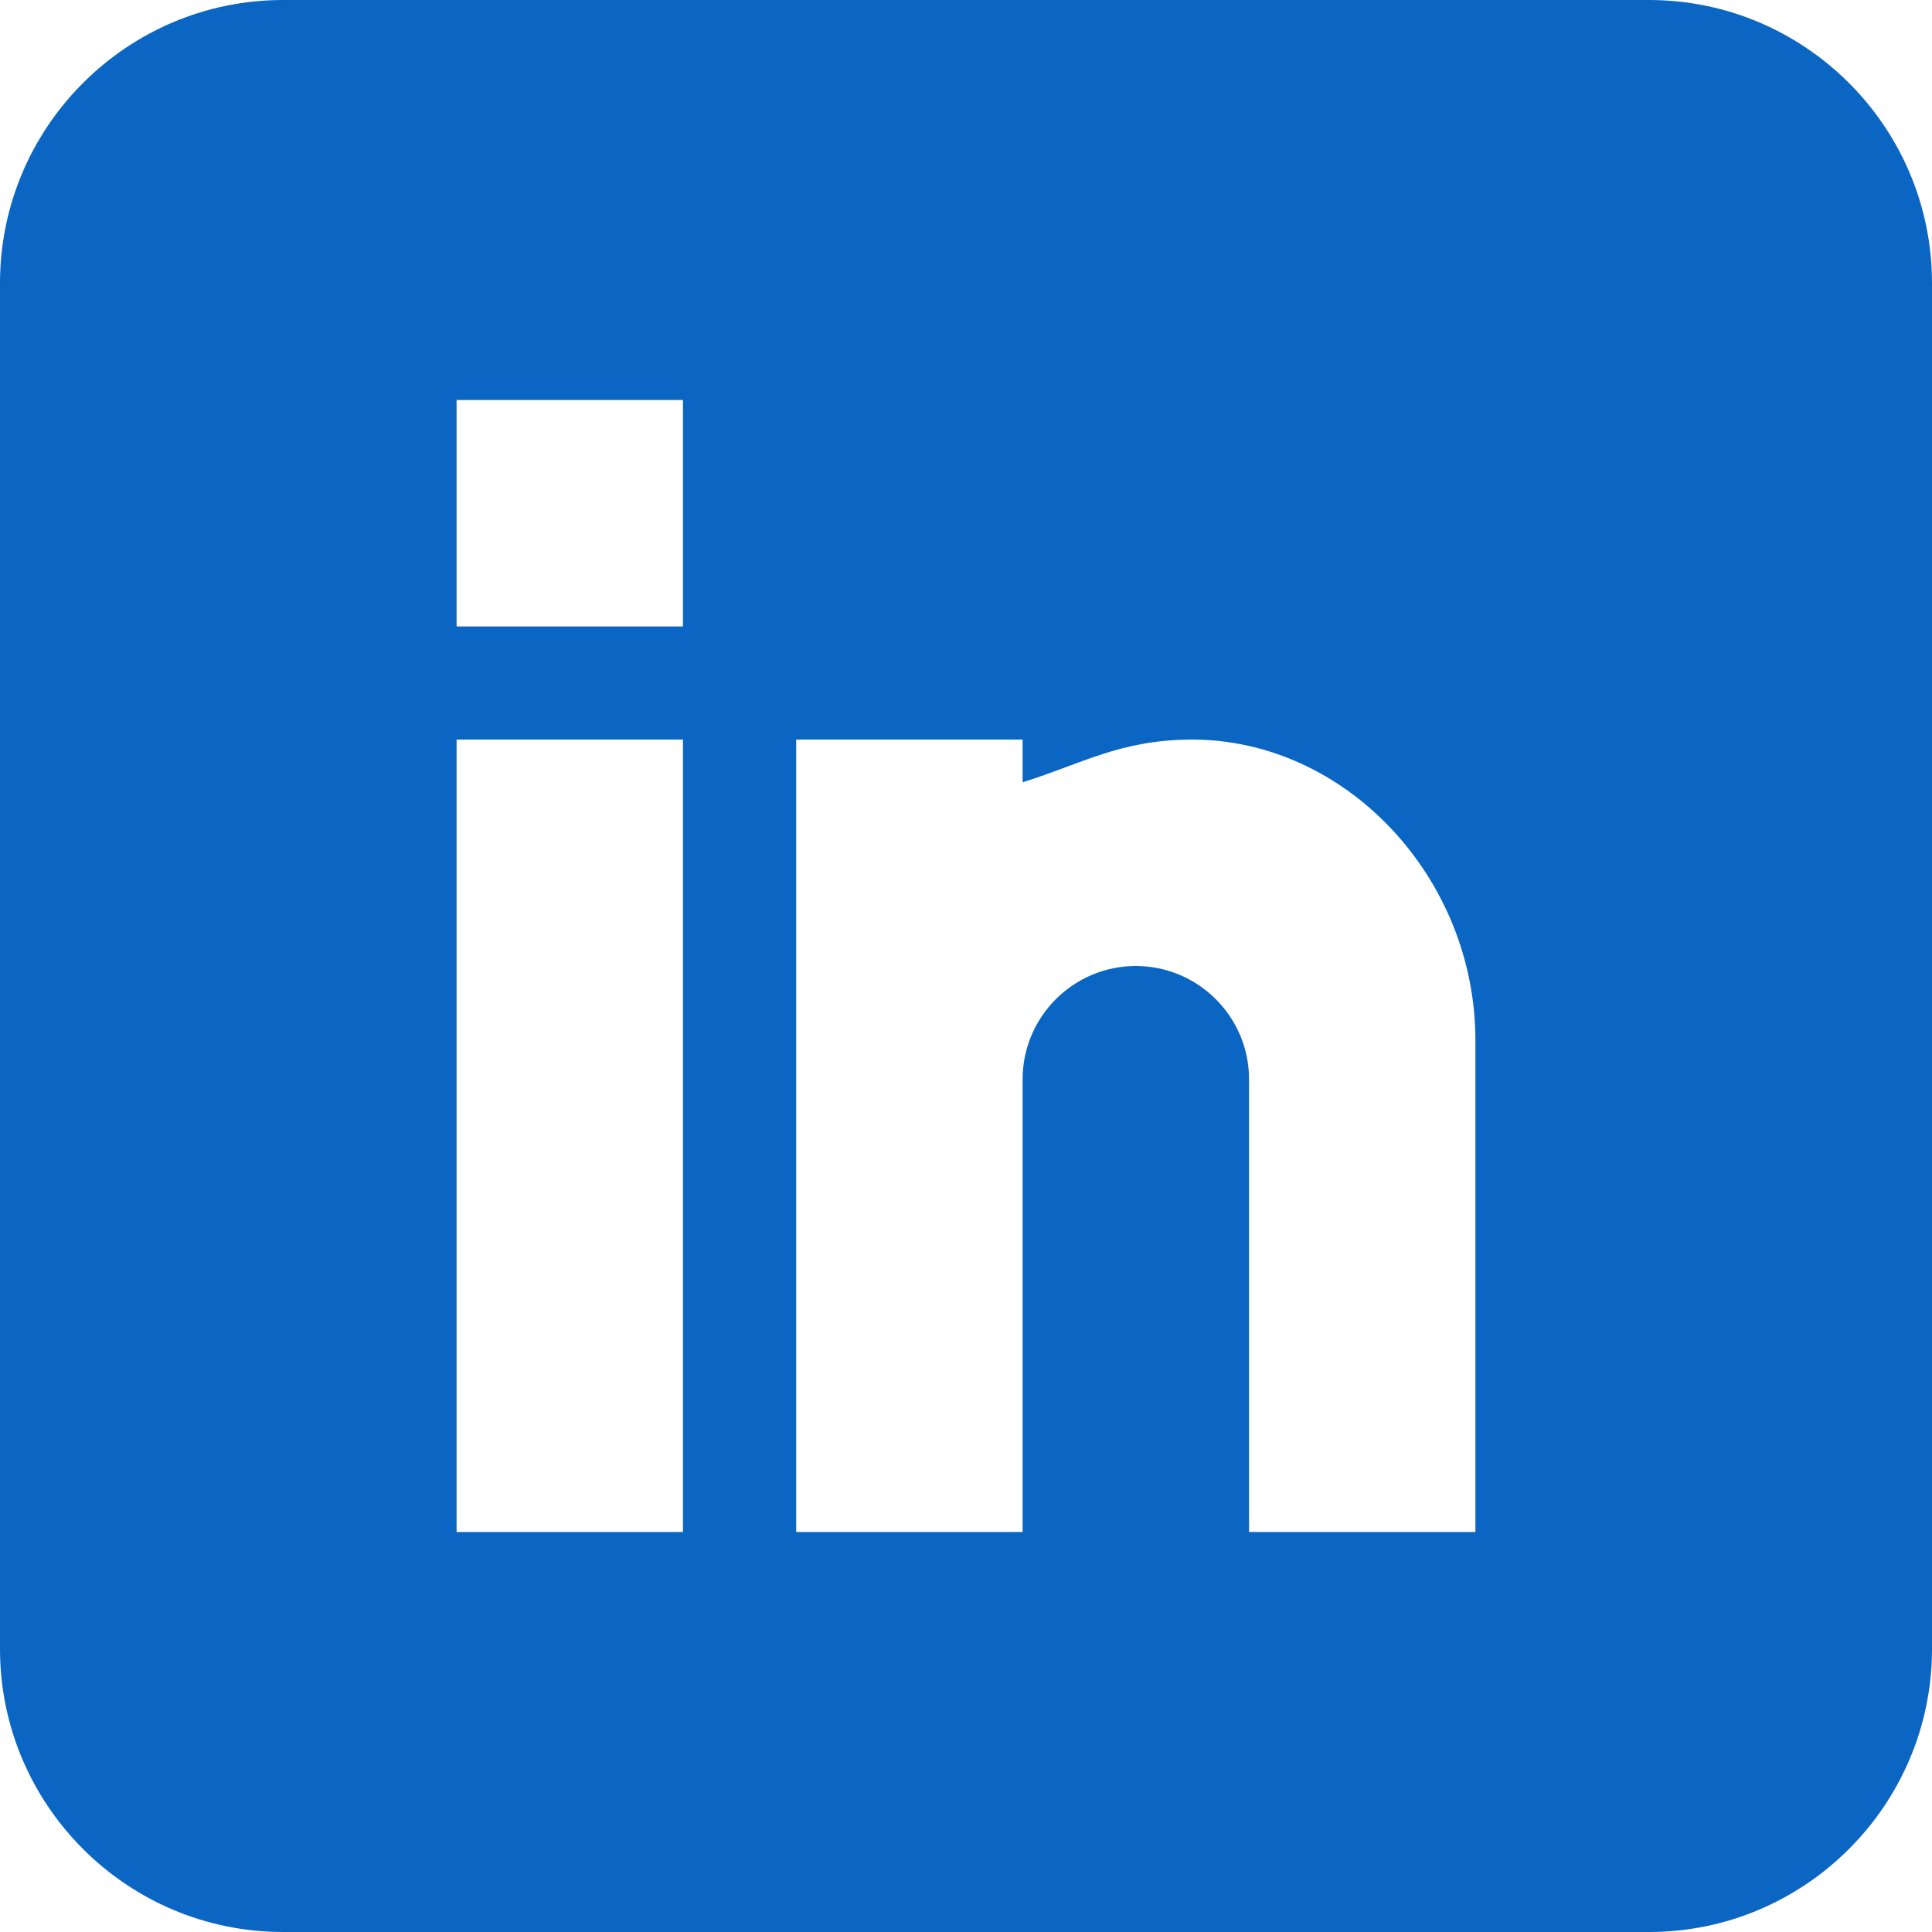
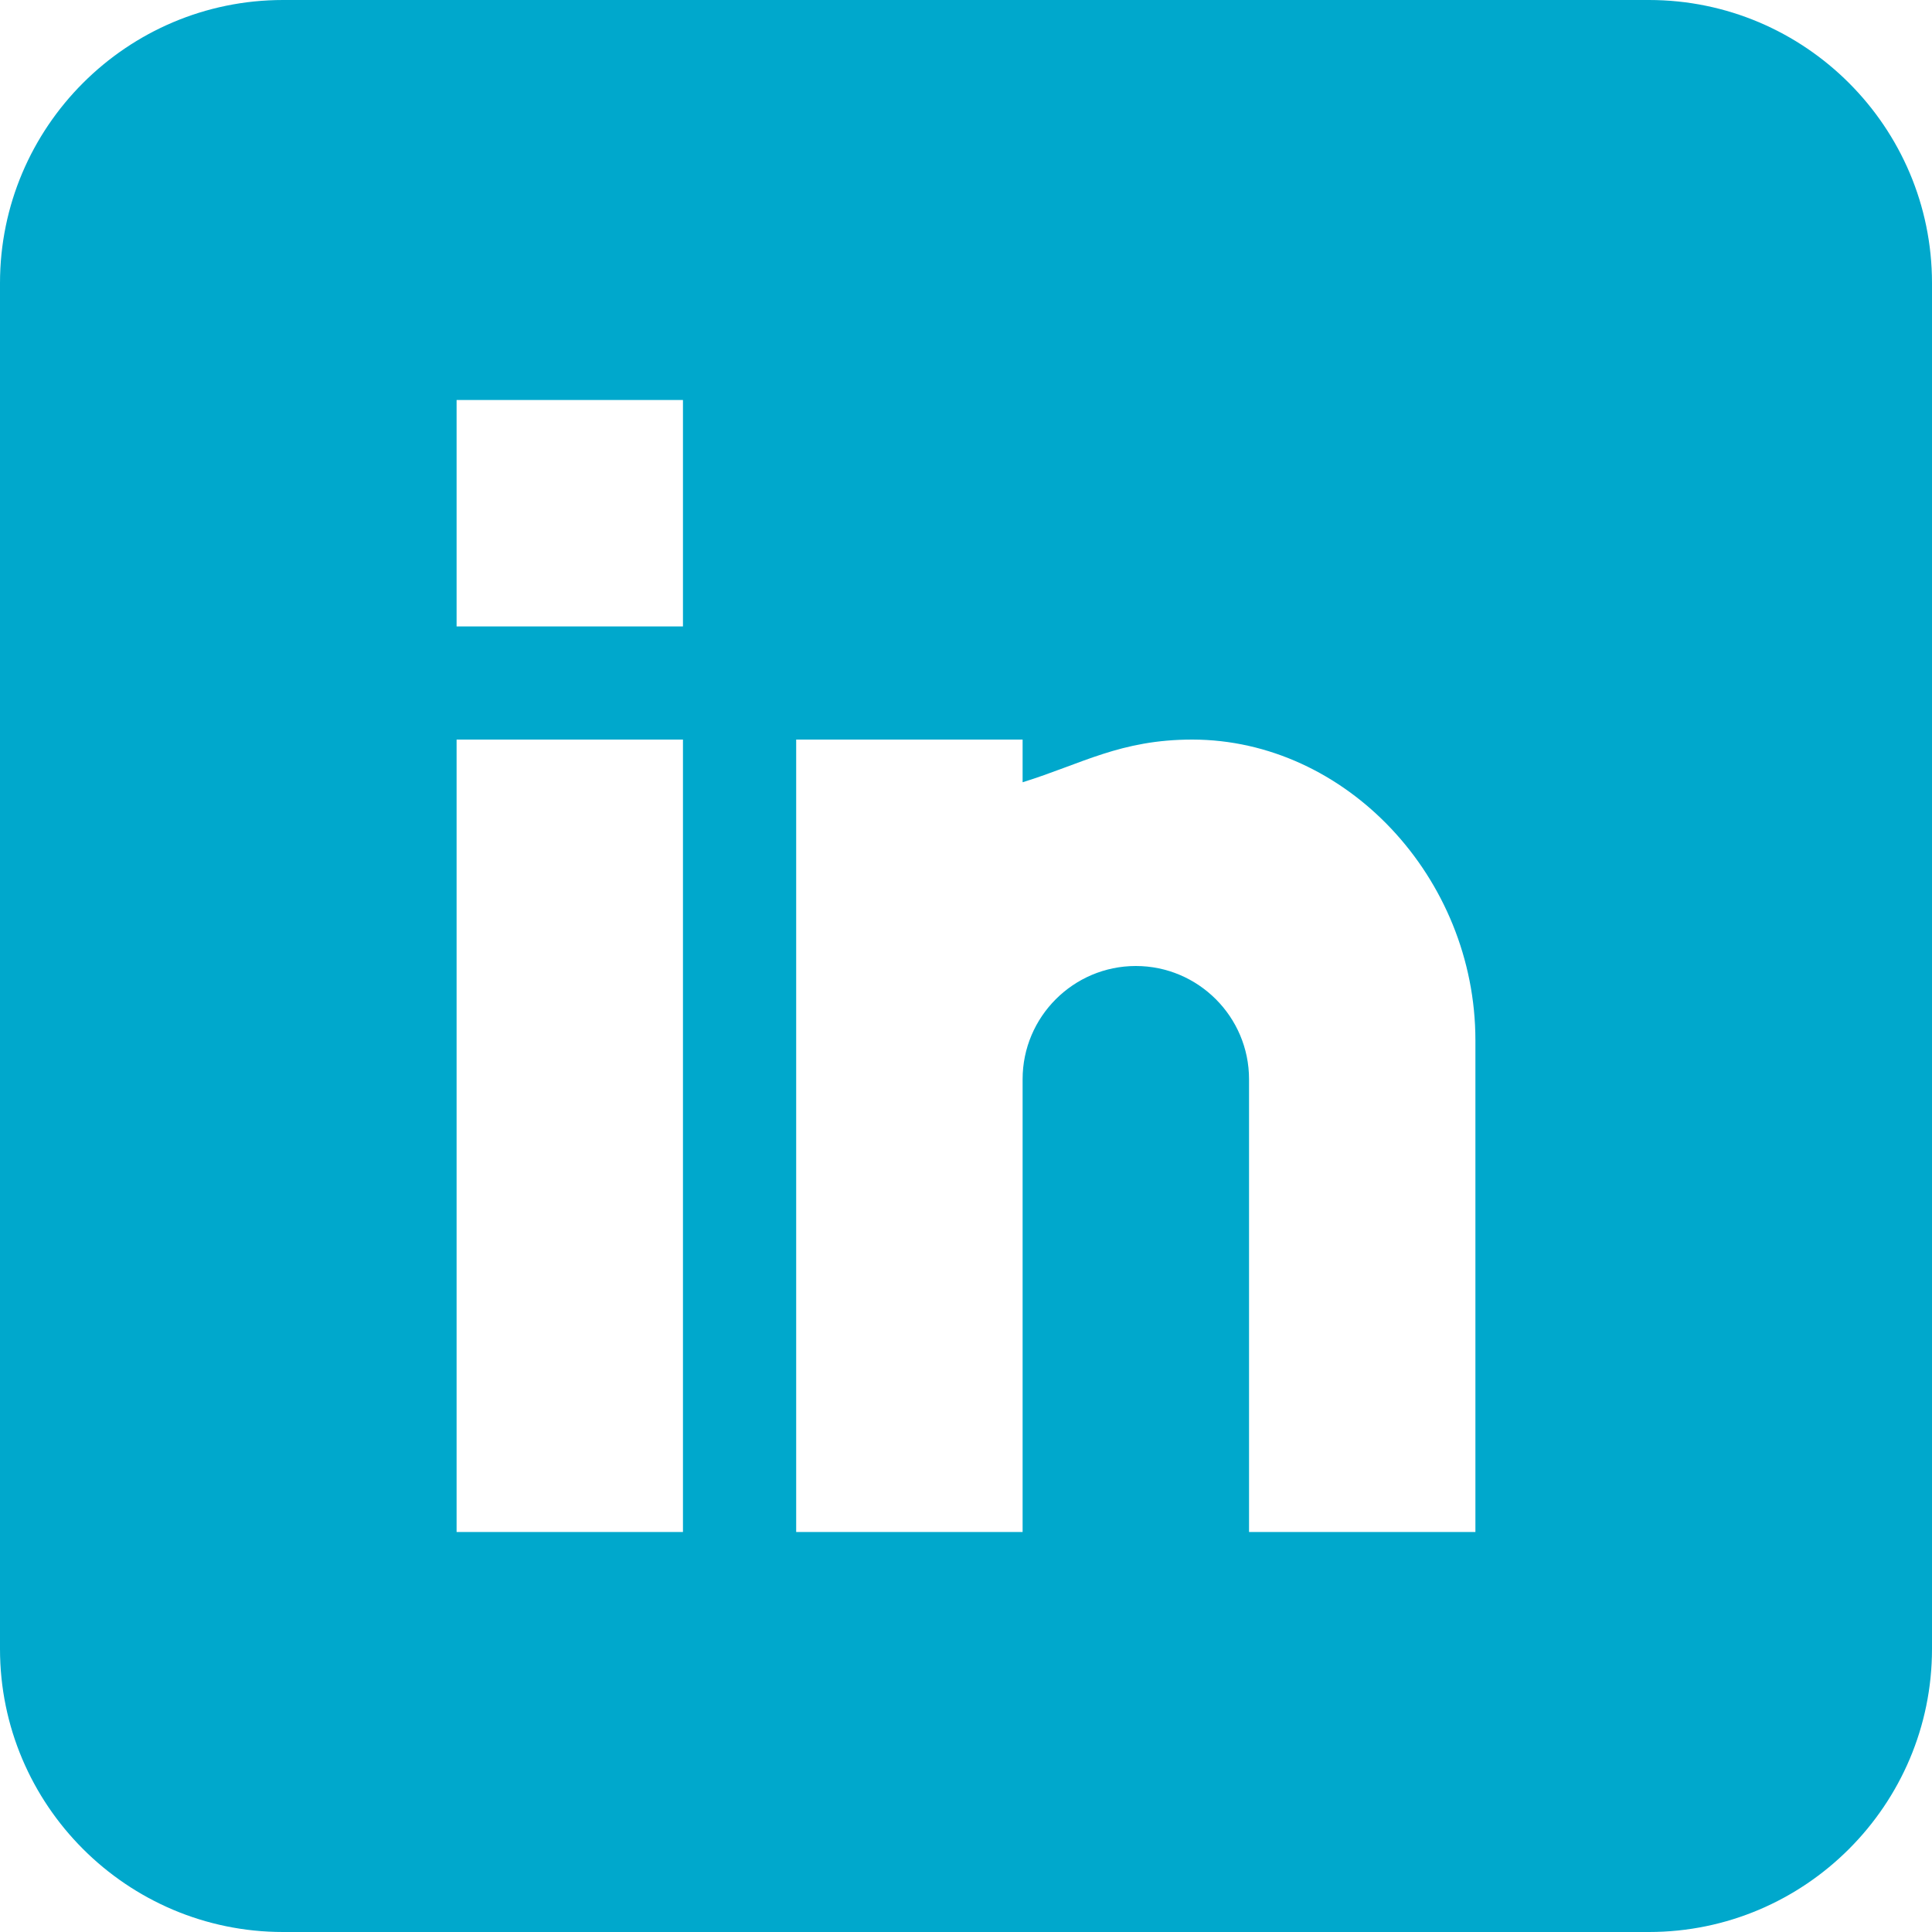
<svg xmlns="http://www.w3.org/2000/svg" width="30" height="30" viewBox="0 0 30 30" fill="none">
-   <path d="M25.605 0H4.395C1.972 0 0 1.972 0 4.395V25.605C0 28.028 1.972 30 4.395 30H25.605C28.028 30 30 28.028 30 25.605V4.395C30 1.972 28.028 0 25.605 0ZM10.605 23.789H7.09V11.484H10.605V23.789ZM10.605 9.727H7.09V6.211H10.605V9.727ZM22.91 23.789H19.395V16.758C19.395 15.789 18.606 15 17.637 15C16.668 15 15.879 15.789 15.879 16.758V23.789H12.363V11.484H15.879V12.147C16.8 11.861 17.398 11.484 18.516 11.484C20.9 11.487 22.91 13.626 22.91 16.154V23.789Z" fill="#0a66c2" />
+   <path d="M25.605 0H4.395C1.972 0 0 1.972 0 4.395V25.605C0 28.028 1.972 30 4.395 30H25.605C28.028 30 30 28.028 30 25.605V4.395C30 1.972 28.028 0 25.605 0ZM10.605 23.789H7.09V11.484H10.605V23.789ZM10.605 9.727H7.09V6.211H10.605V9.727ZM22.91 23.789H19.395V16.758C19.395 15.789 18.606 15 17.637 15C16.668 15 15.879 15.789 15.879 16.758V23.789H12.363V11.484H15.879V12.147C16.8 11.861 17.398 11.484 18.516 11.484C20.9 11.487 22.91 13.626 22.91 16.154V23.789Z" fill="#00A8CC" />
</svg>
